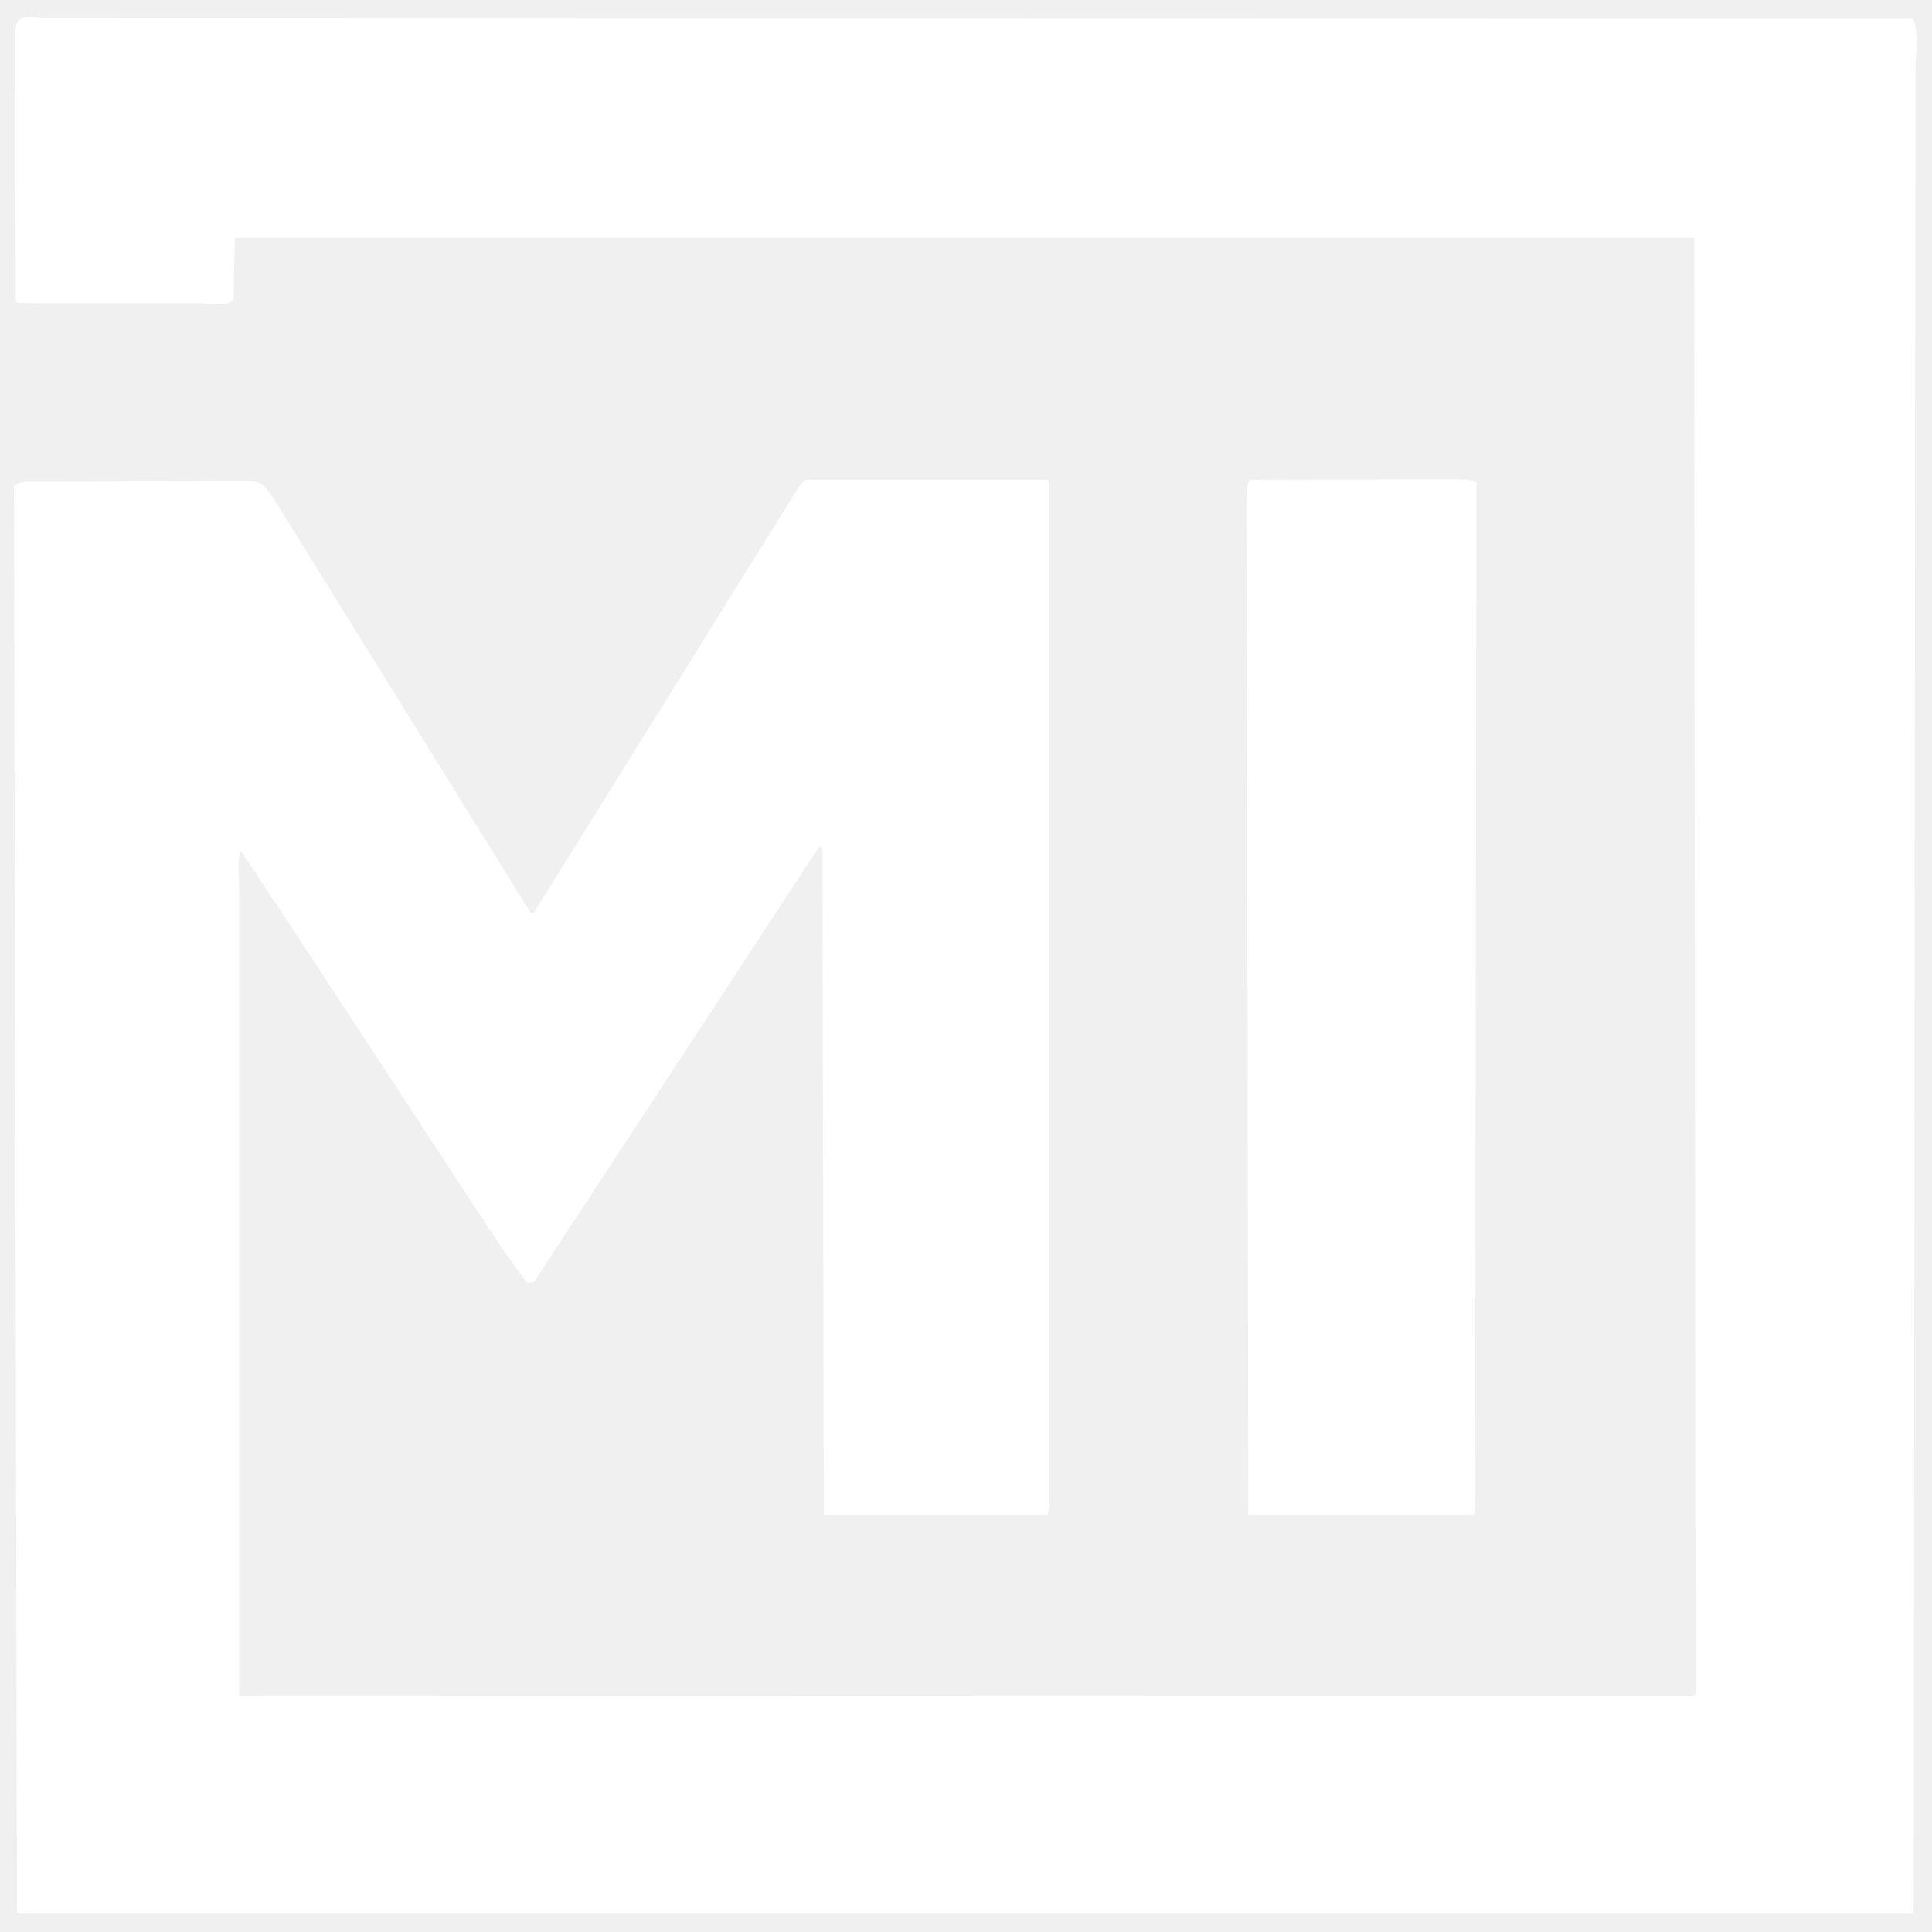
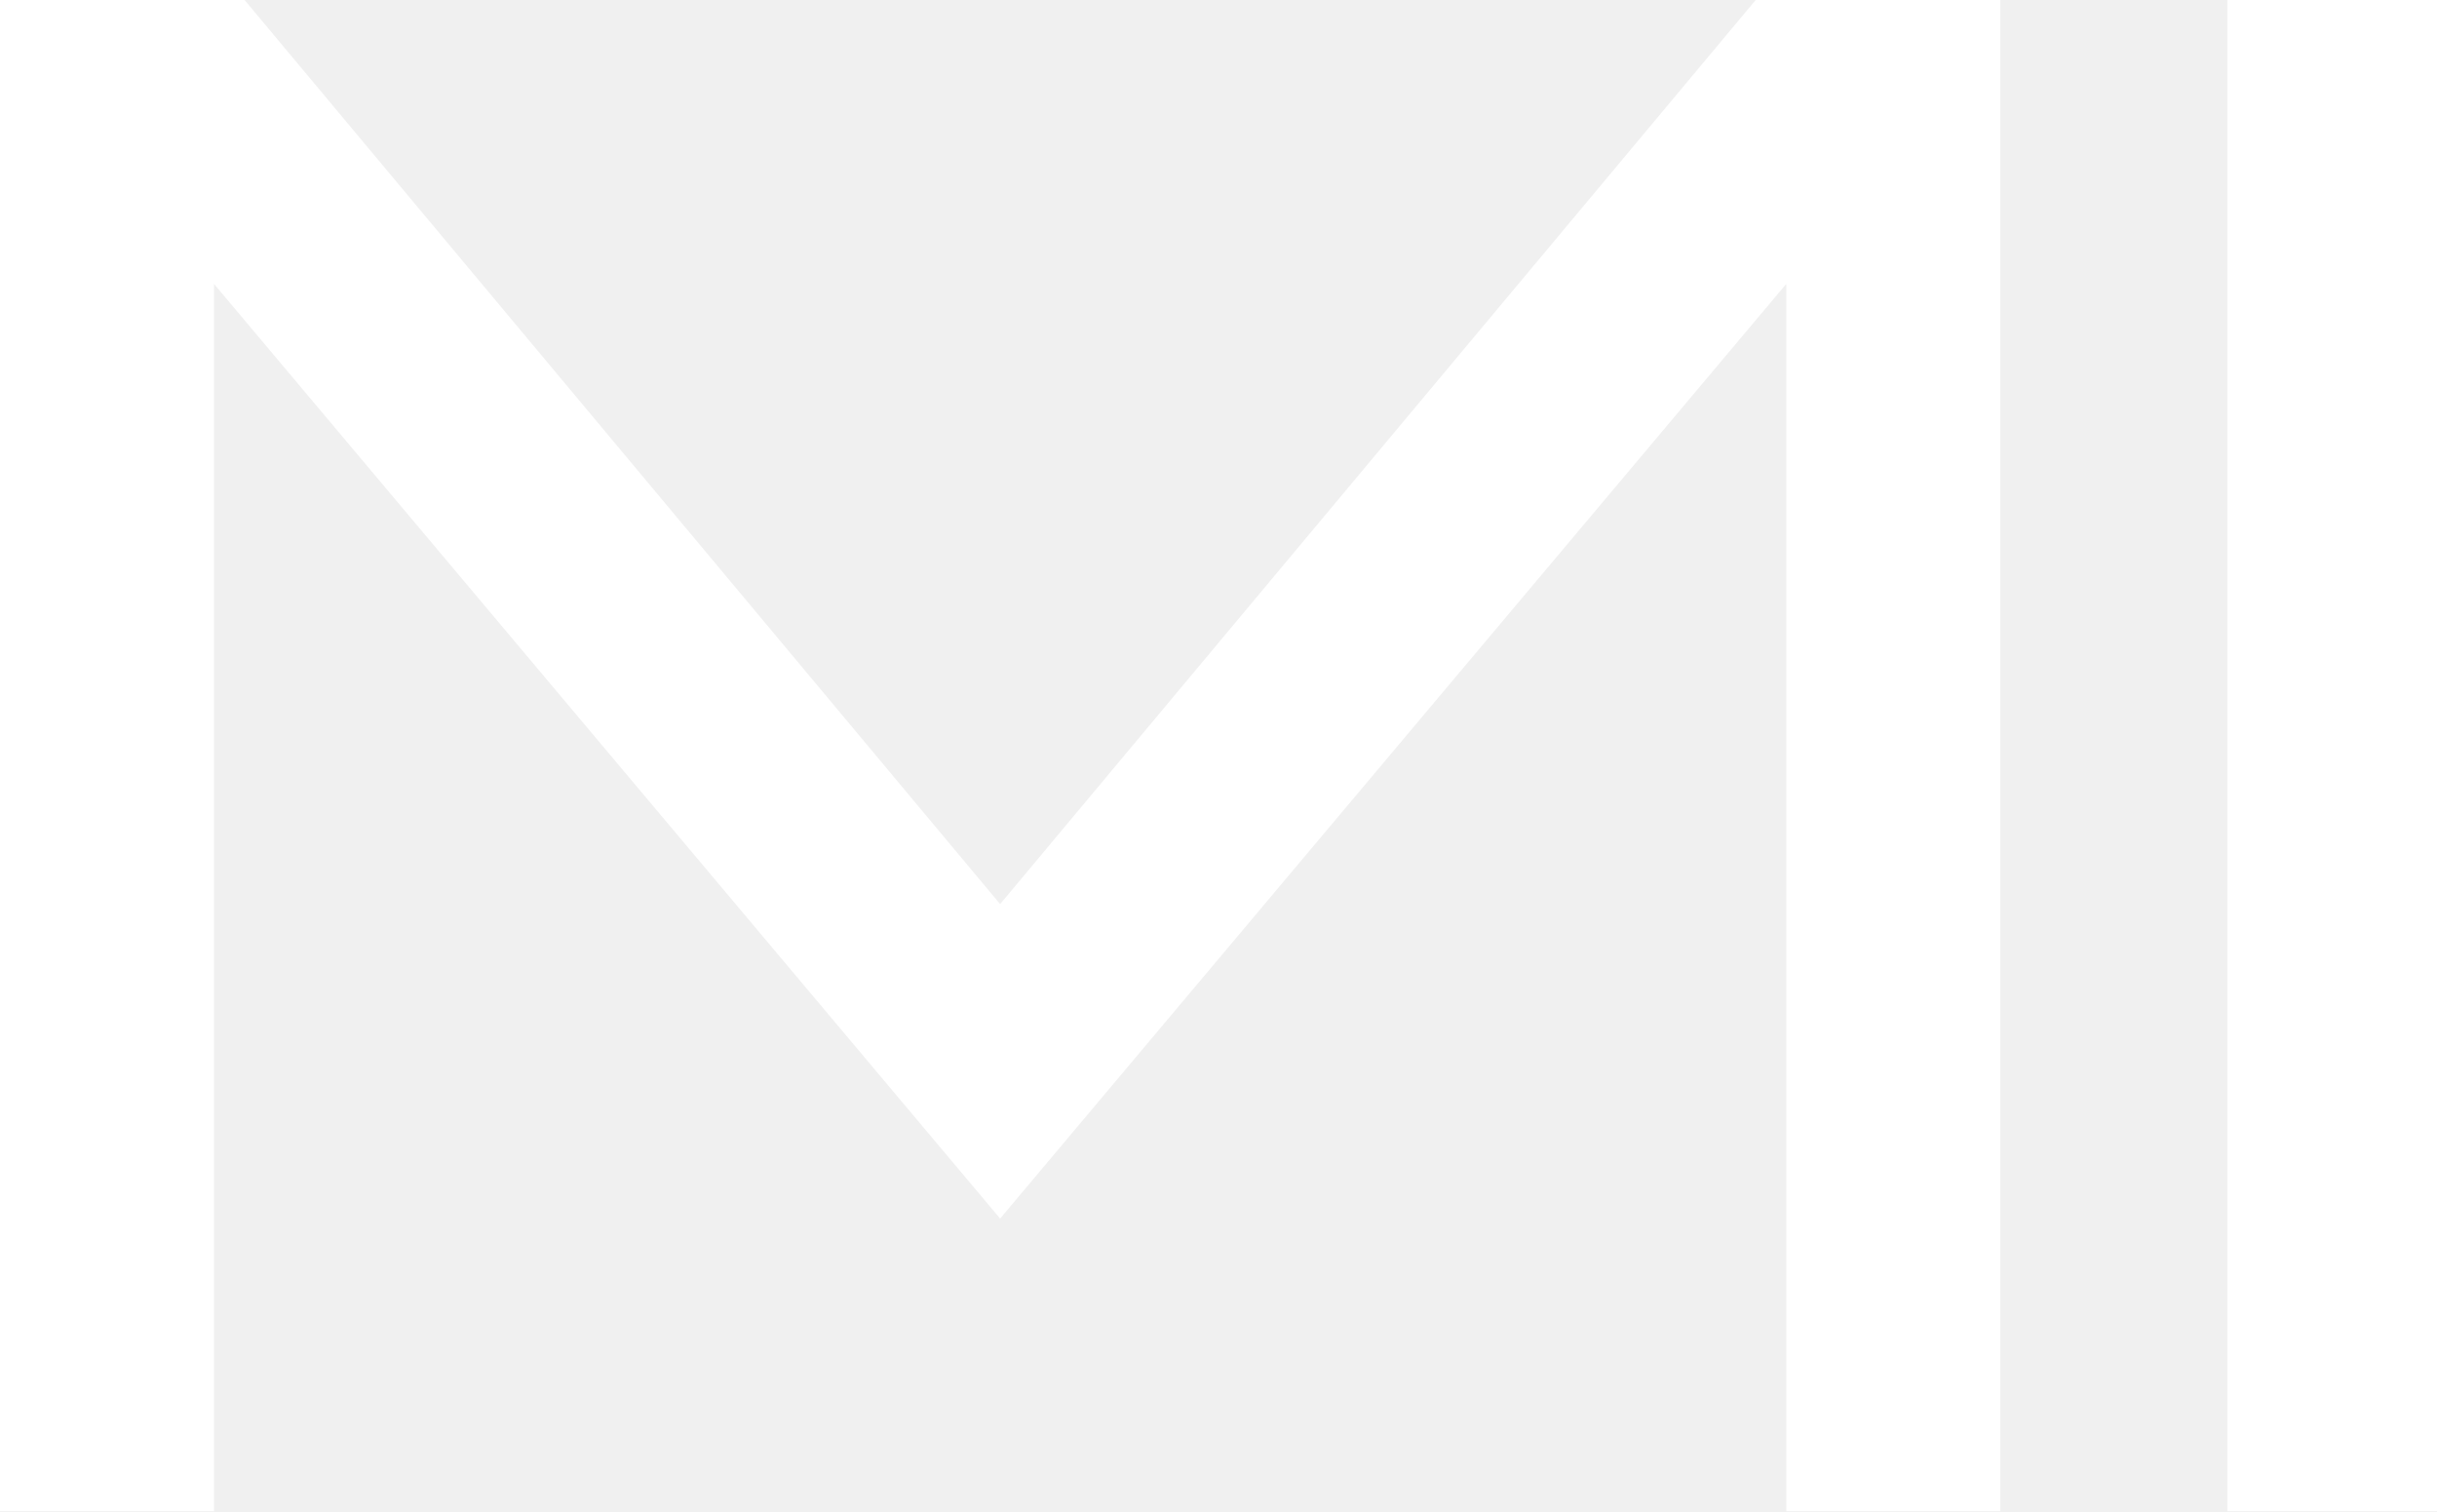
- <svg xmlns="http://www.w3.org/2000/svg" viewBox="-3 -4 455 455" role="img" aria-label="MI">
-   <path fill="#ffffff" d="M8.4 0.2L447.3 0.3C449.1 3 448.1 8.9 448.1 12.2L447.7 439.1C447.7 446.3 447.7 446.3 447.3 446.7L4.2 446.7C1.3 446.7 1.3 446.7 1 446.3L0.3 110.3C2.2 109.1 4.5 109.6 6.7 109.5L56.2 109.3C58.7 109.7 58.7 109.7 61 112.7L122 211L122.7 211L183.3 113.6C185.3 110.3 185.3 110.3 186.7 109L241.5 109C243.7 109 243.7 109 244 109.3L244 345.9C244 352.3 244 352.3 243.7 352.7L191 352.7L190.7 195.7L190 195.3L122.7 298L121 298L115 289.7L73.3 226L53.7 196.3C52.8 198.9 53.3 202.4 53.3 205L53.3 395.3L393.8 395.4C396 395.3 396 395.3 396.3 395L396 52L52.3 52L52 66.7C50.2 68.4 46 67.4 43.6 67.4L8.7 67.4C1 67.4 1 67.4 0.7 67L0.6 3.6C0.7 -1.4 4 0.2 8.4 0.2ZM291.3 109L335.6 108.9C343.6 108.9 343.6 108.9 344.7 109.7L344.4 345.5C344.4 352.3 344.4 352.3 344 352.7L291 352.7L290.6 117C290.6 110.5 290.6 110.5 291.3 109Z" />
+ <svg xmlns="http://www.w3.org/2000/svg" viewBox="0 0 558.0 346.0" role="img" aria-label="MI">
+   <path transform="translate(0.00 0.00) scale(1)" fill="#ffffff" d="M0 0H56L229 207L402 0H458V346H409V65L229 279L49 65V346H0ZM510 0H558V346H510Z" />
</svg>
